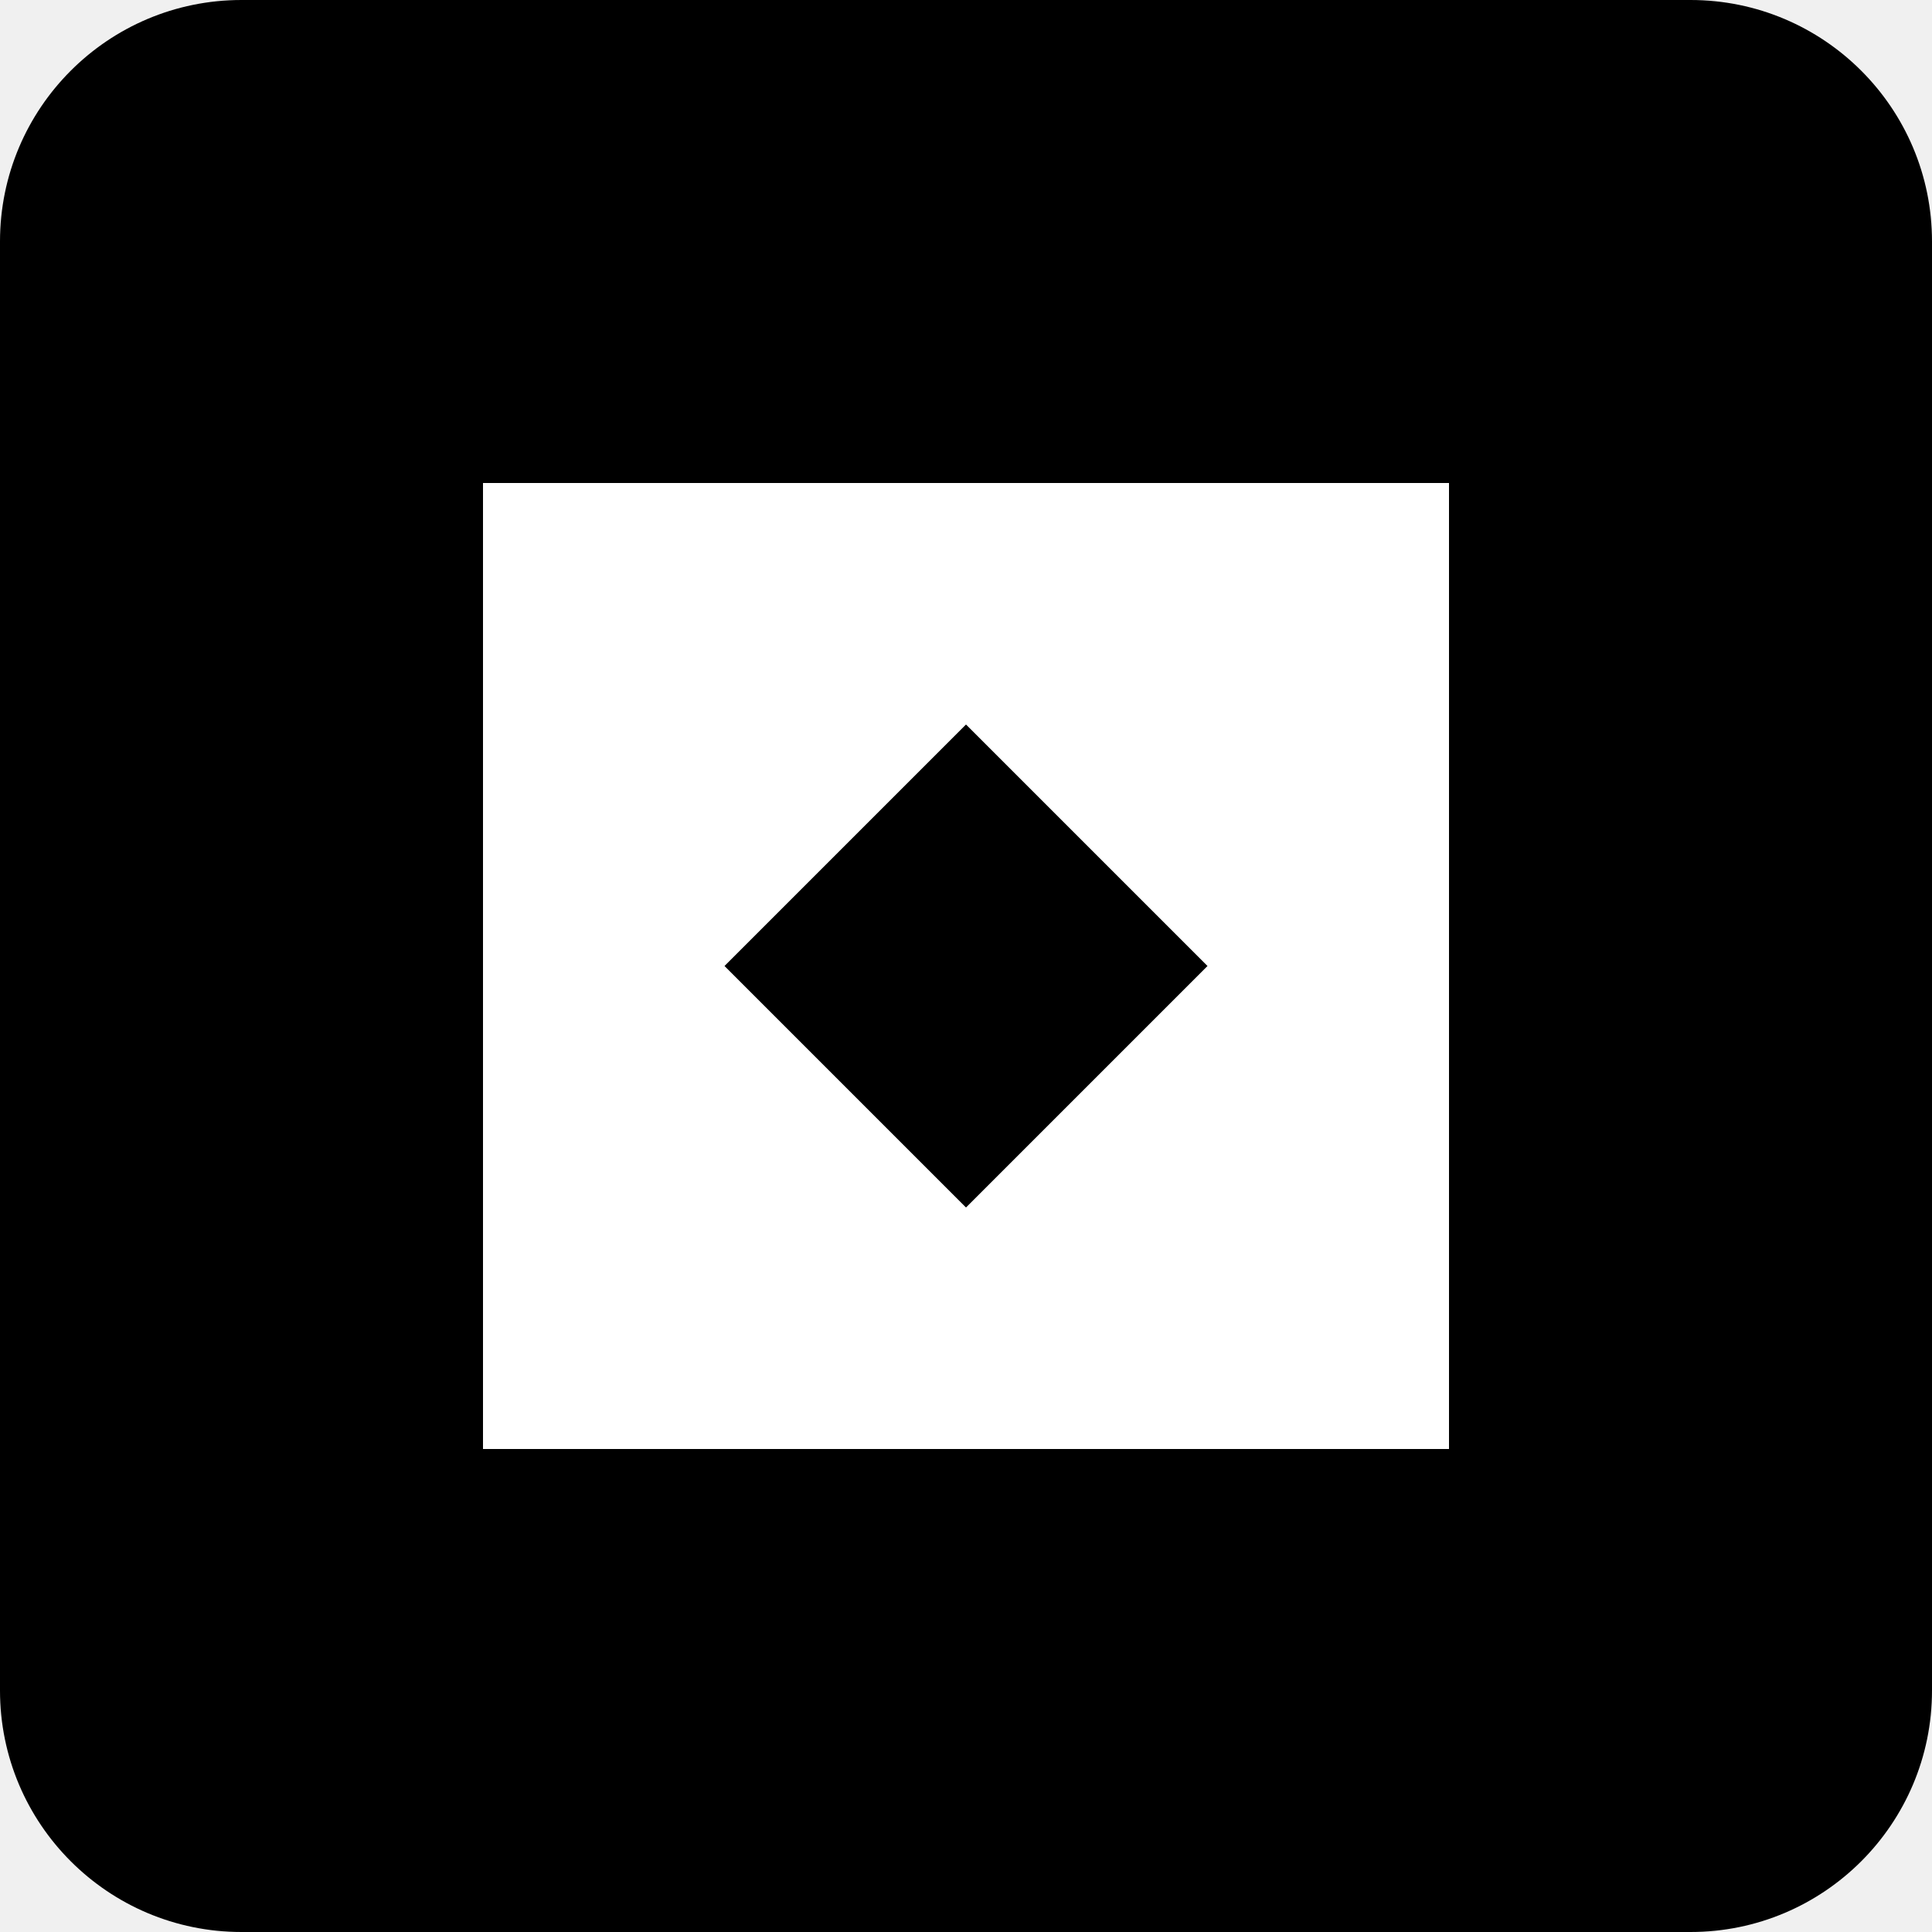
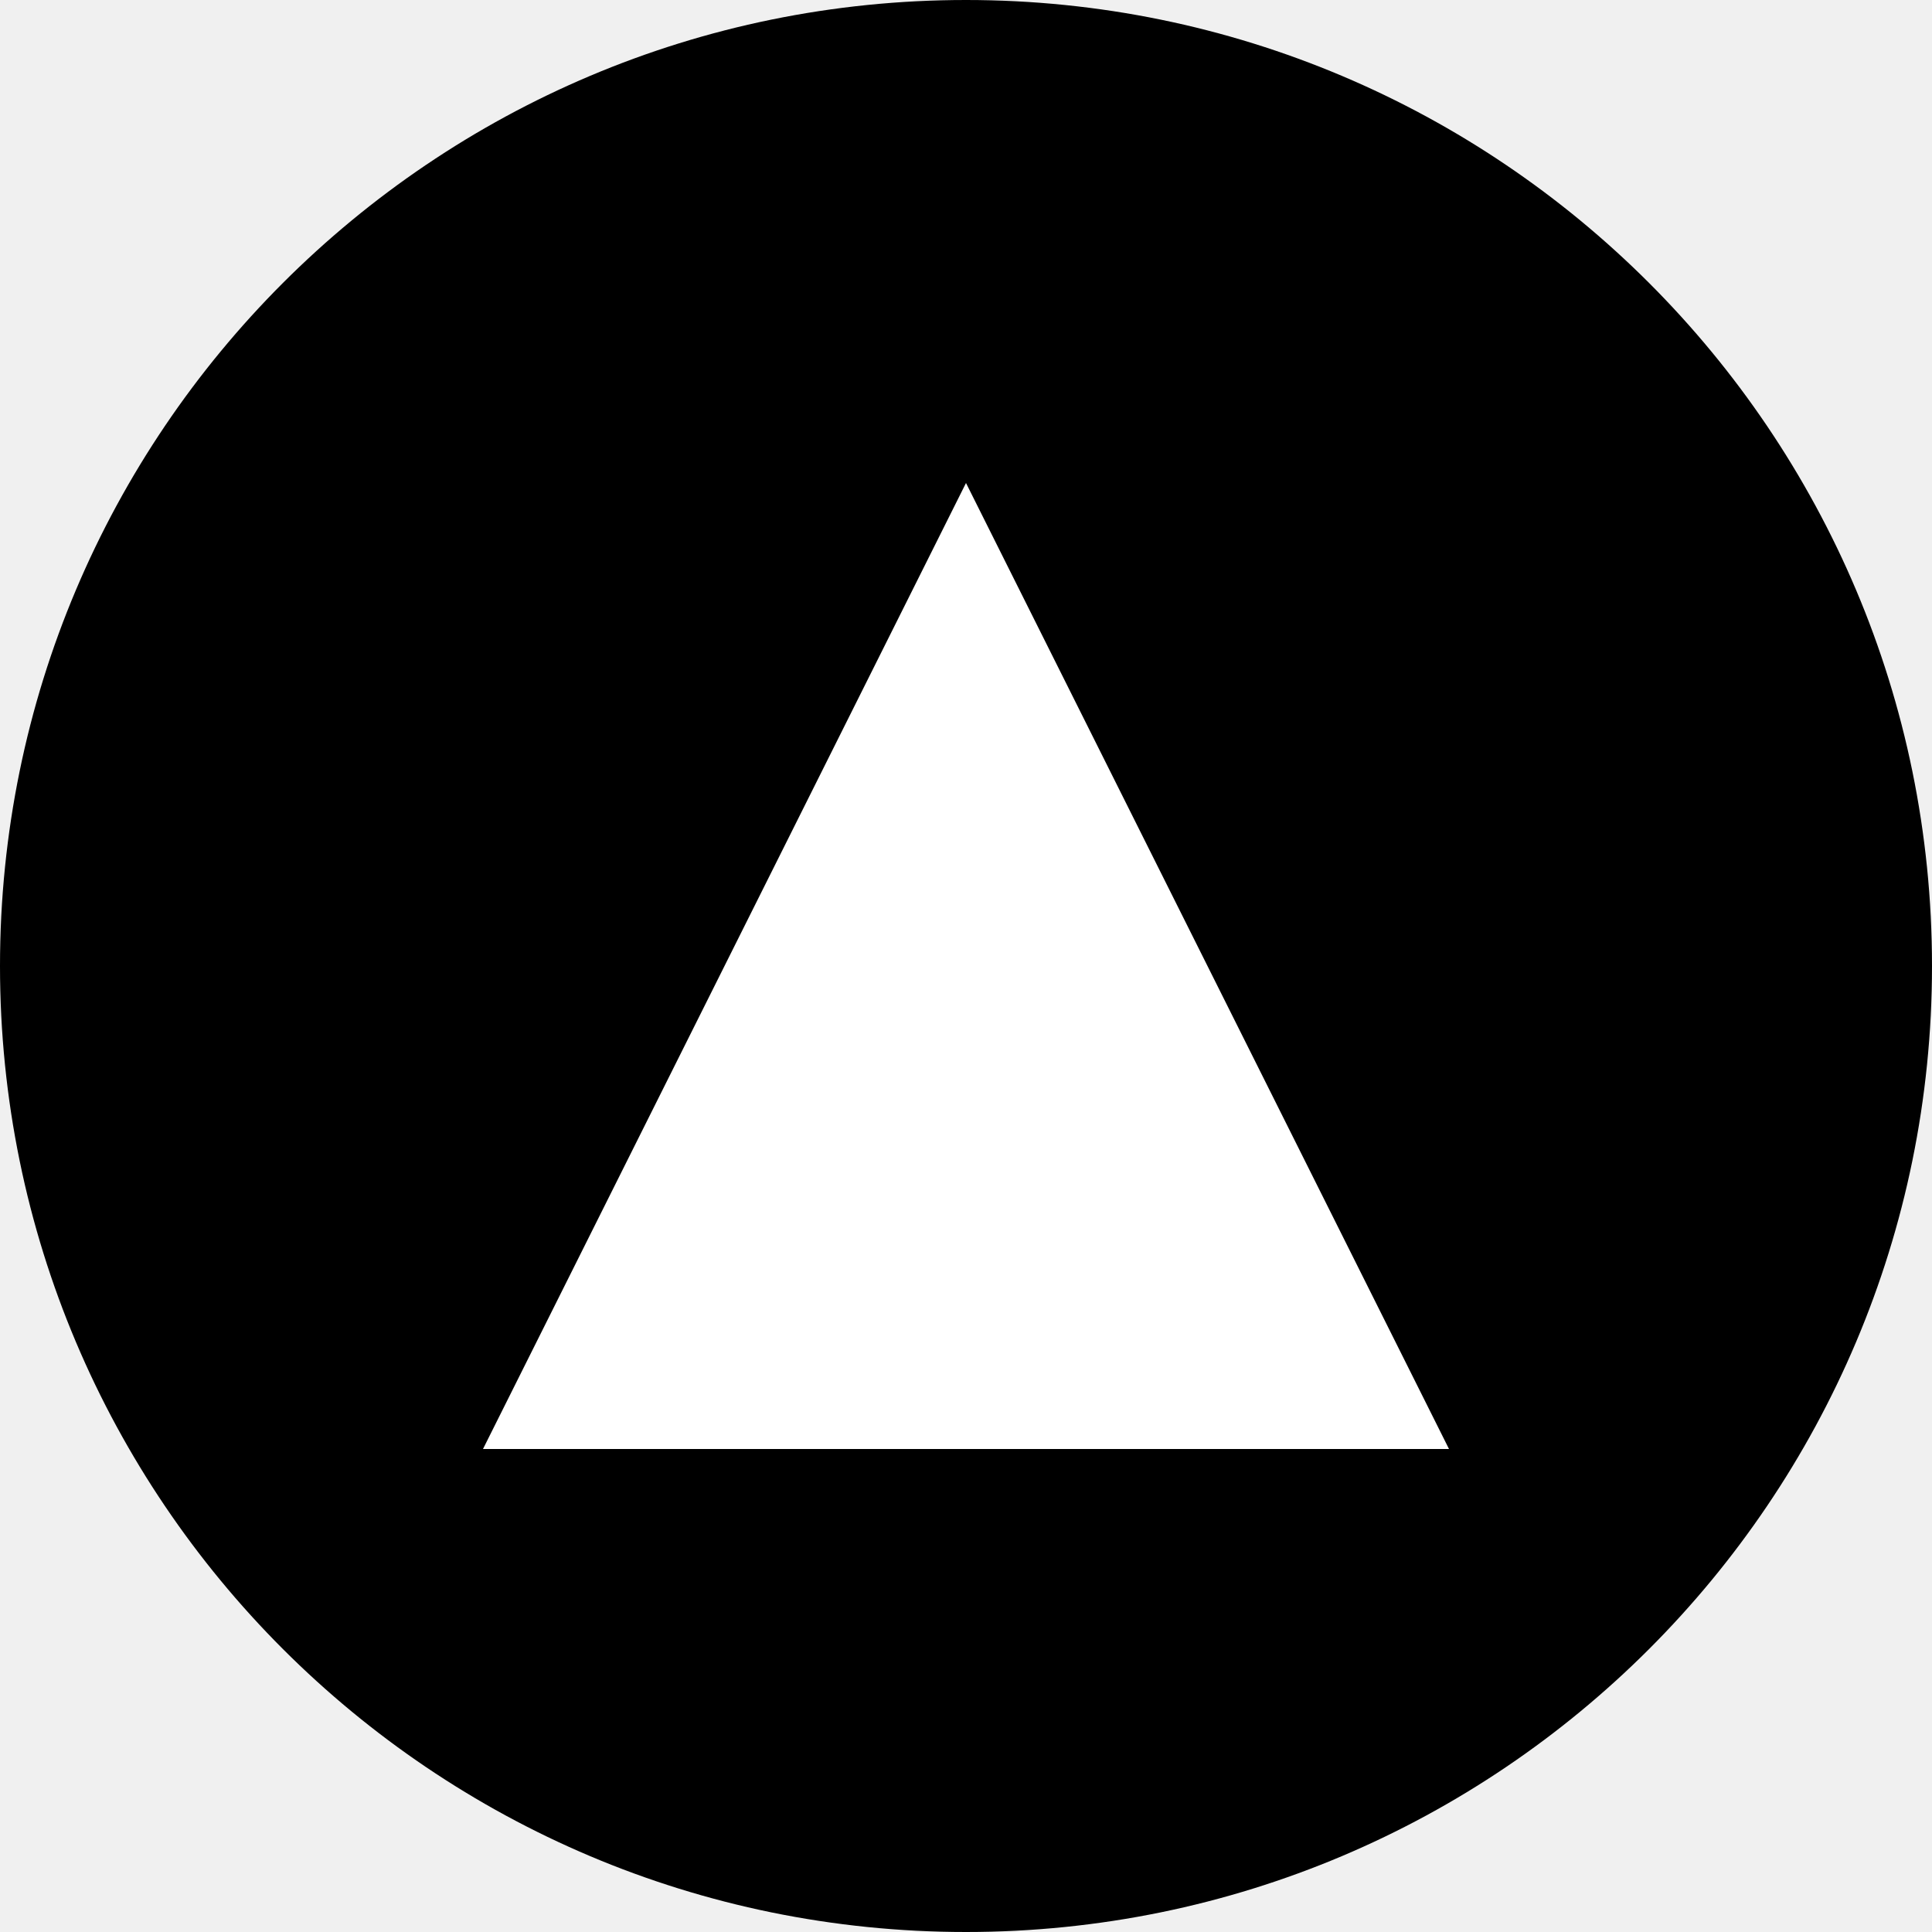
<svg xmlns="http://www.w3.org/2000/svg" width="32" height="32" viewBox="0 0 32 32" fill="none">
-   <rect width="32" height="32" rx="4" fill="black" />
-   <path d="M8 8H24V24H8V8Z" fill="white" />
-   <path d="M12 16L16 20L20 16L16 12L12 16Z" fill="black" />
+   <rect width="32" height="32" rx="16" fill="black" />
+   <path d="M16 8L24 24H8L16 8Z" fill="white" />
</svg>
